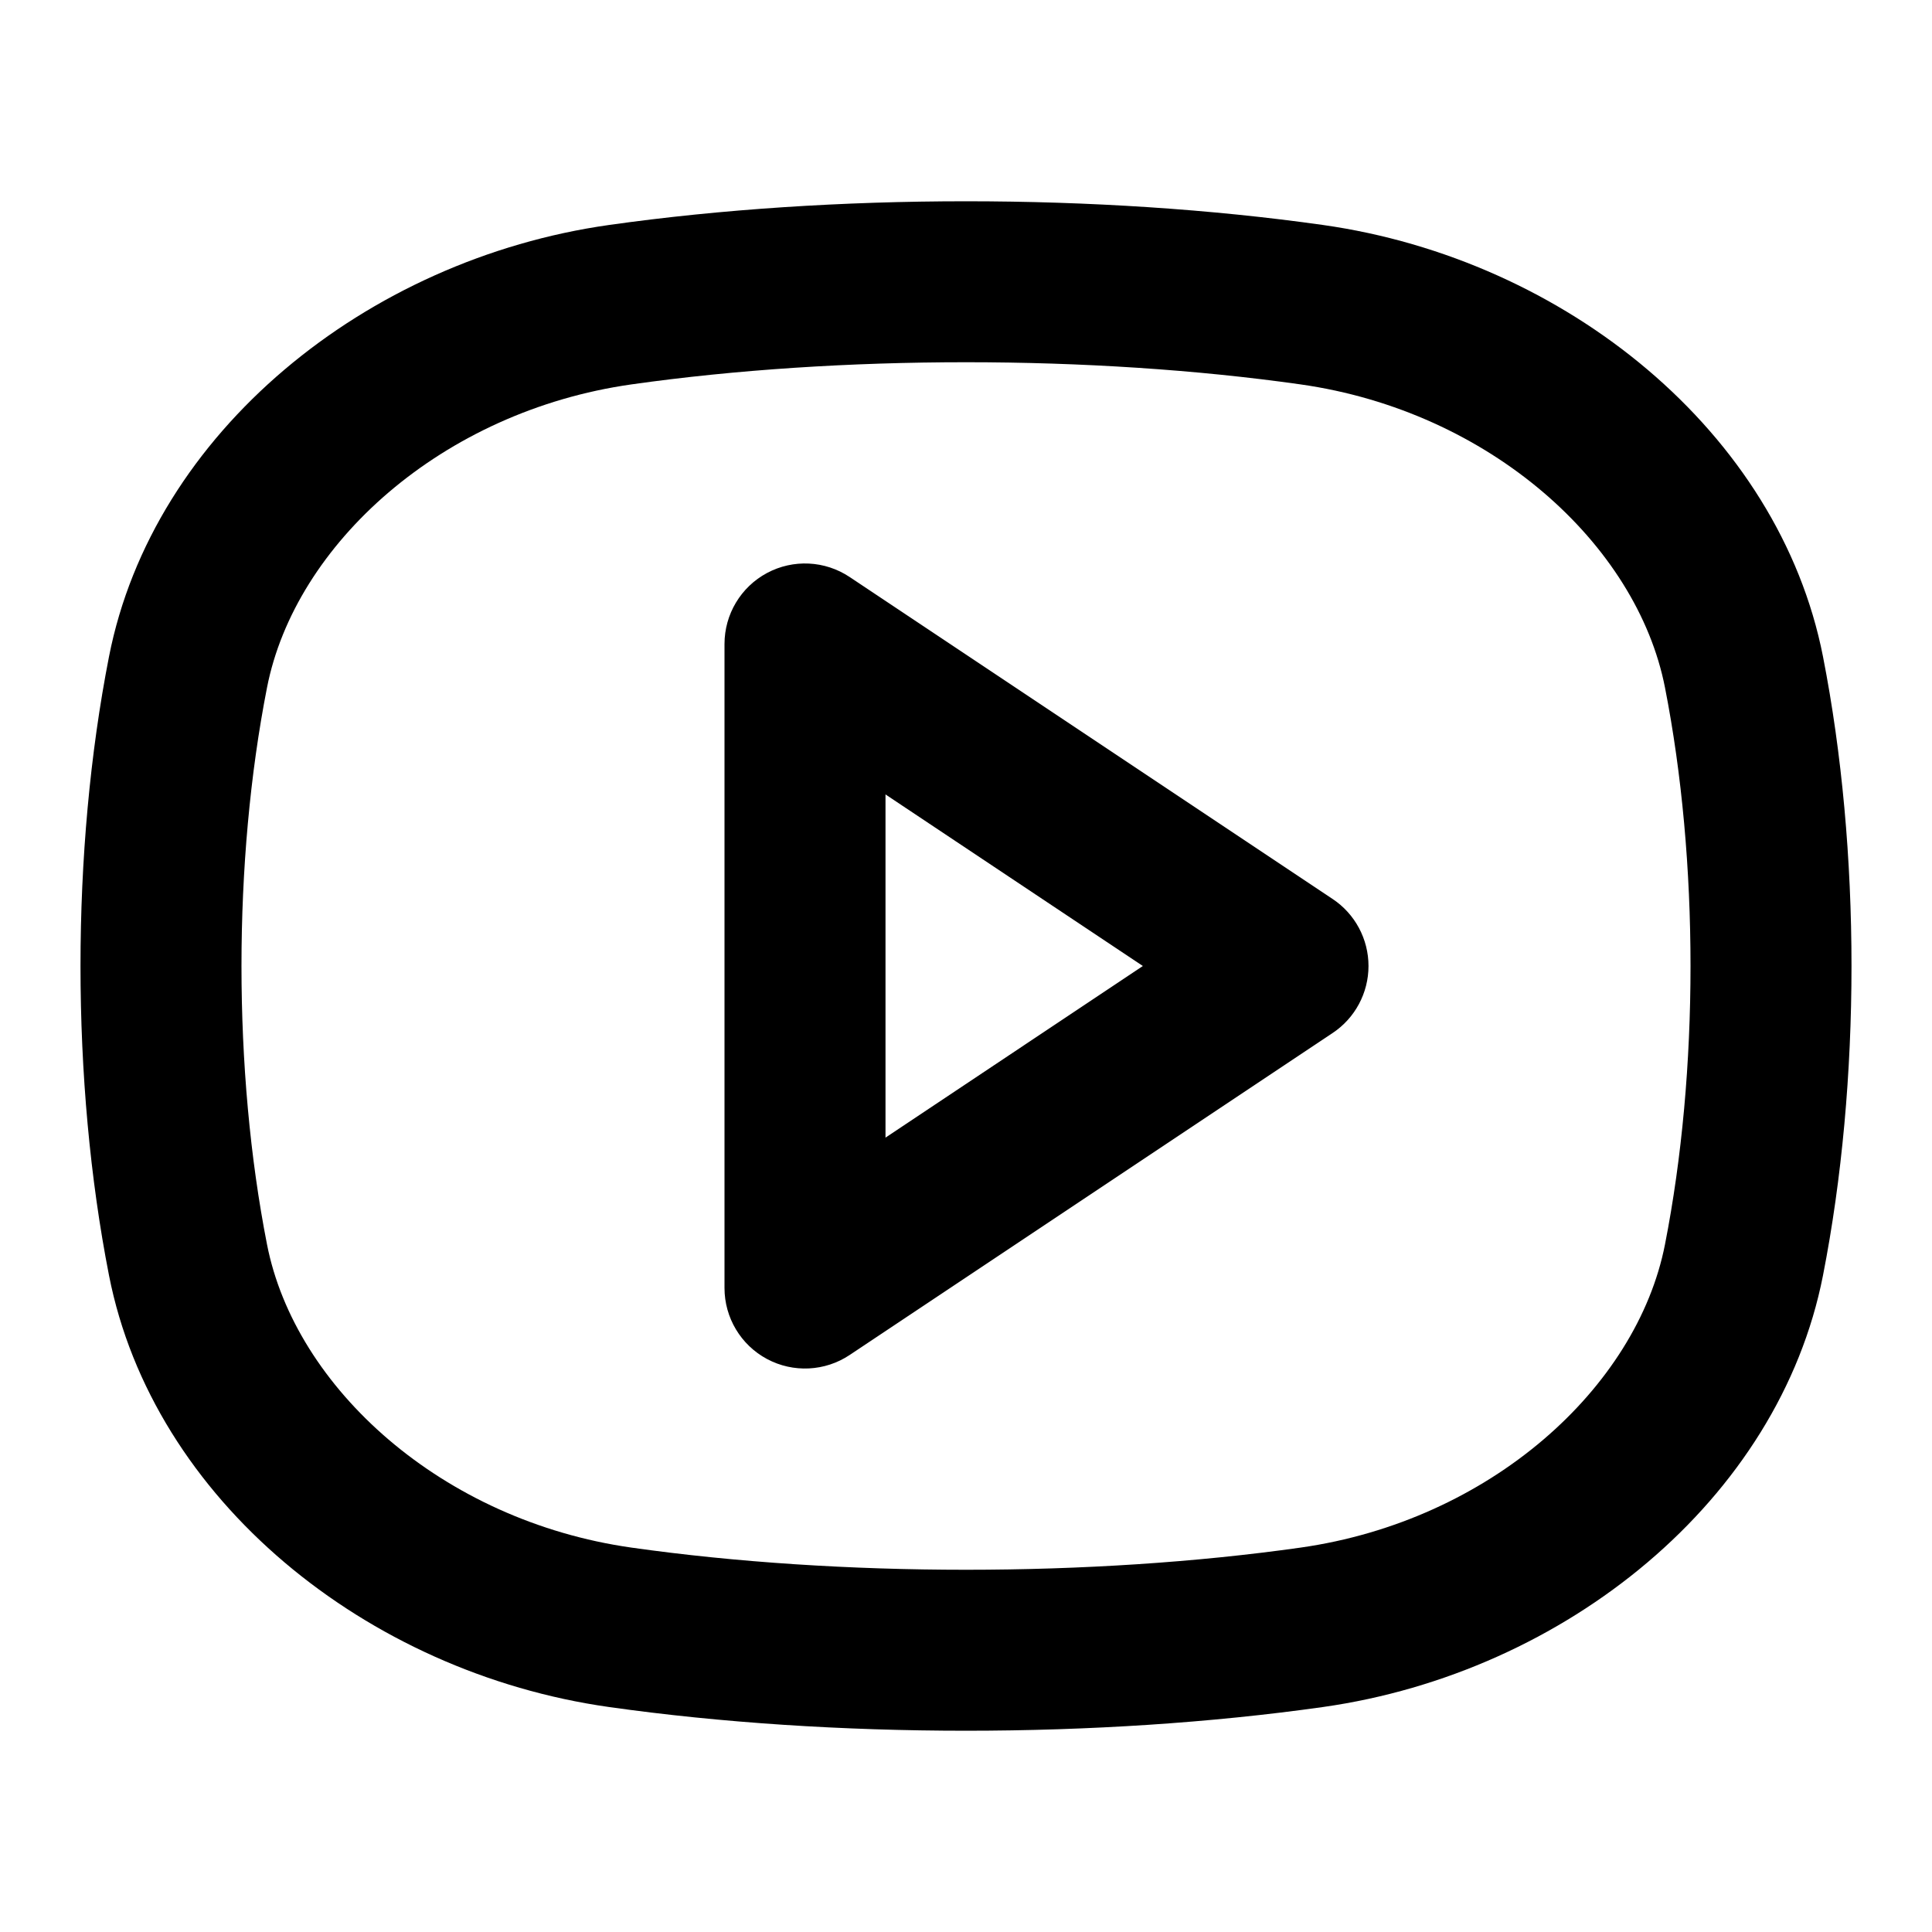
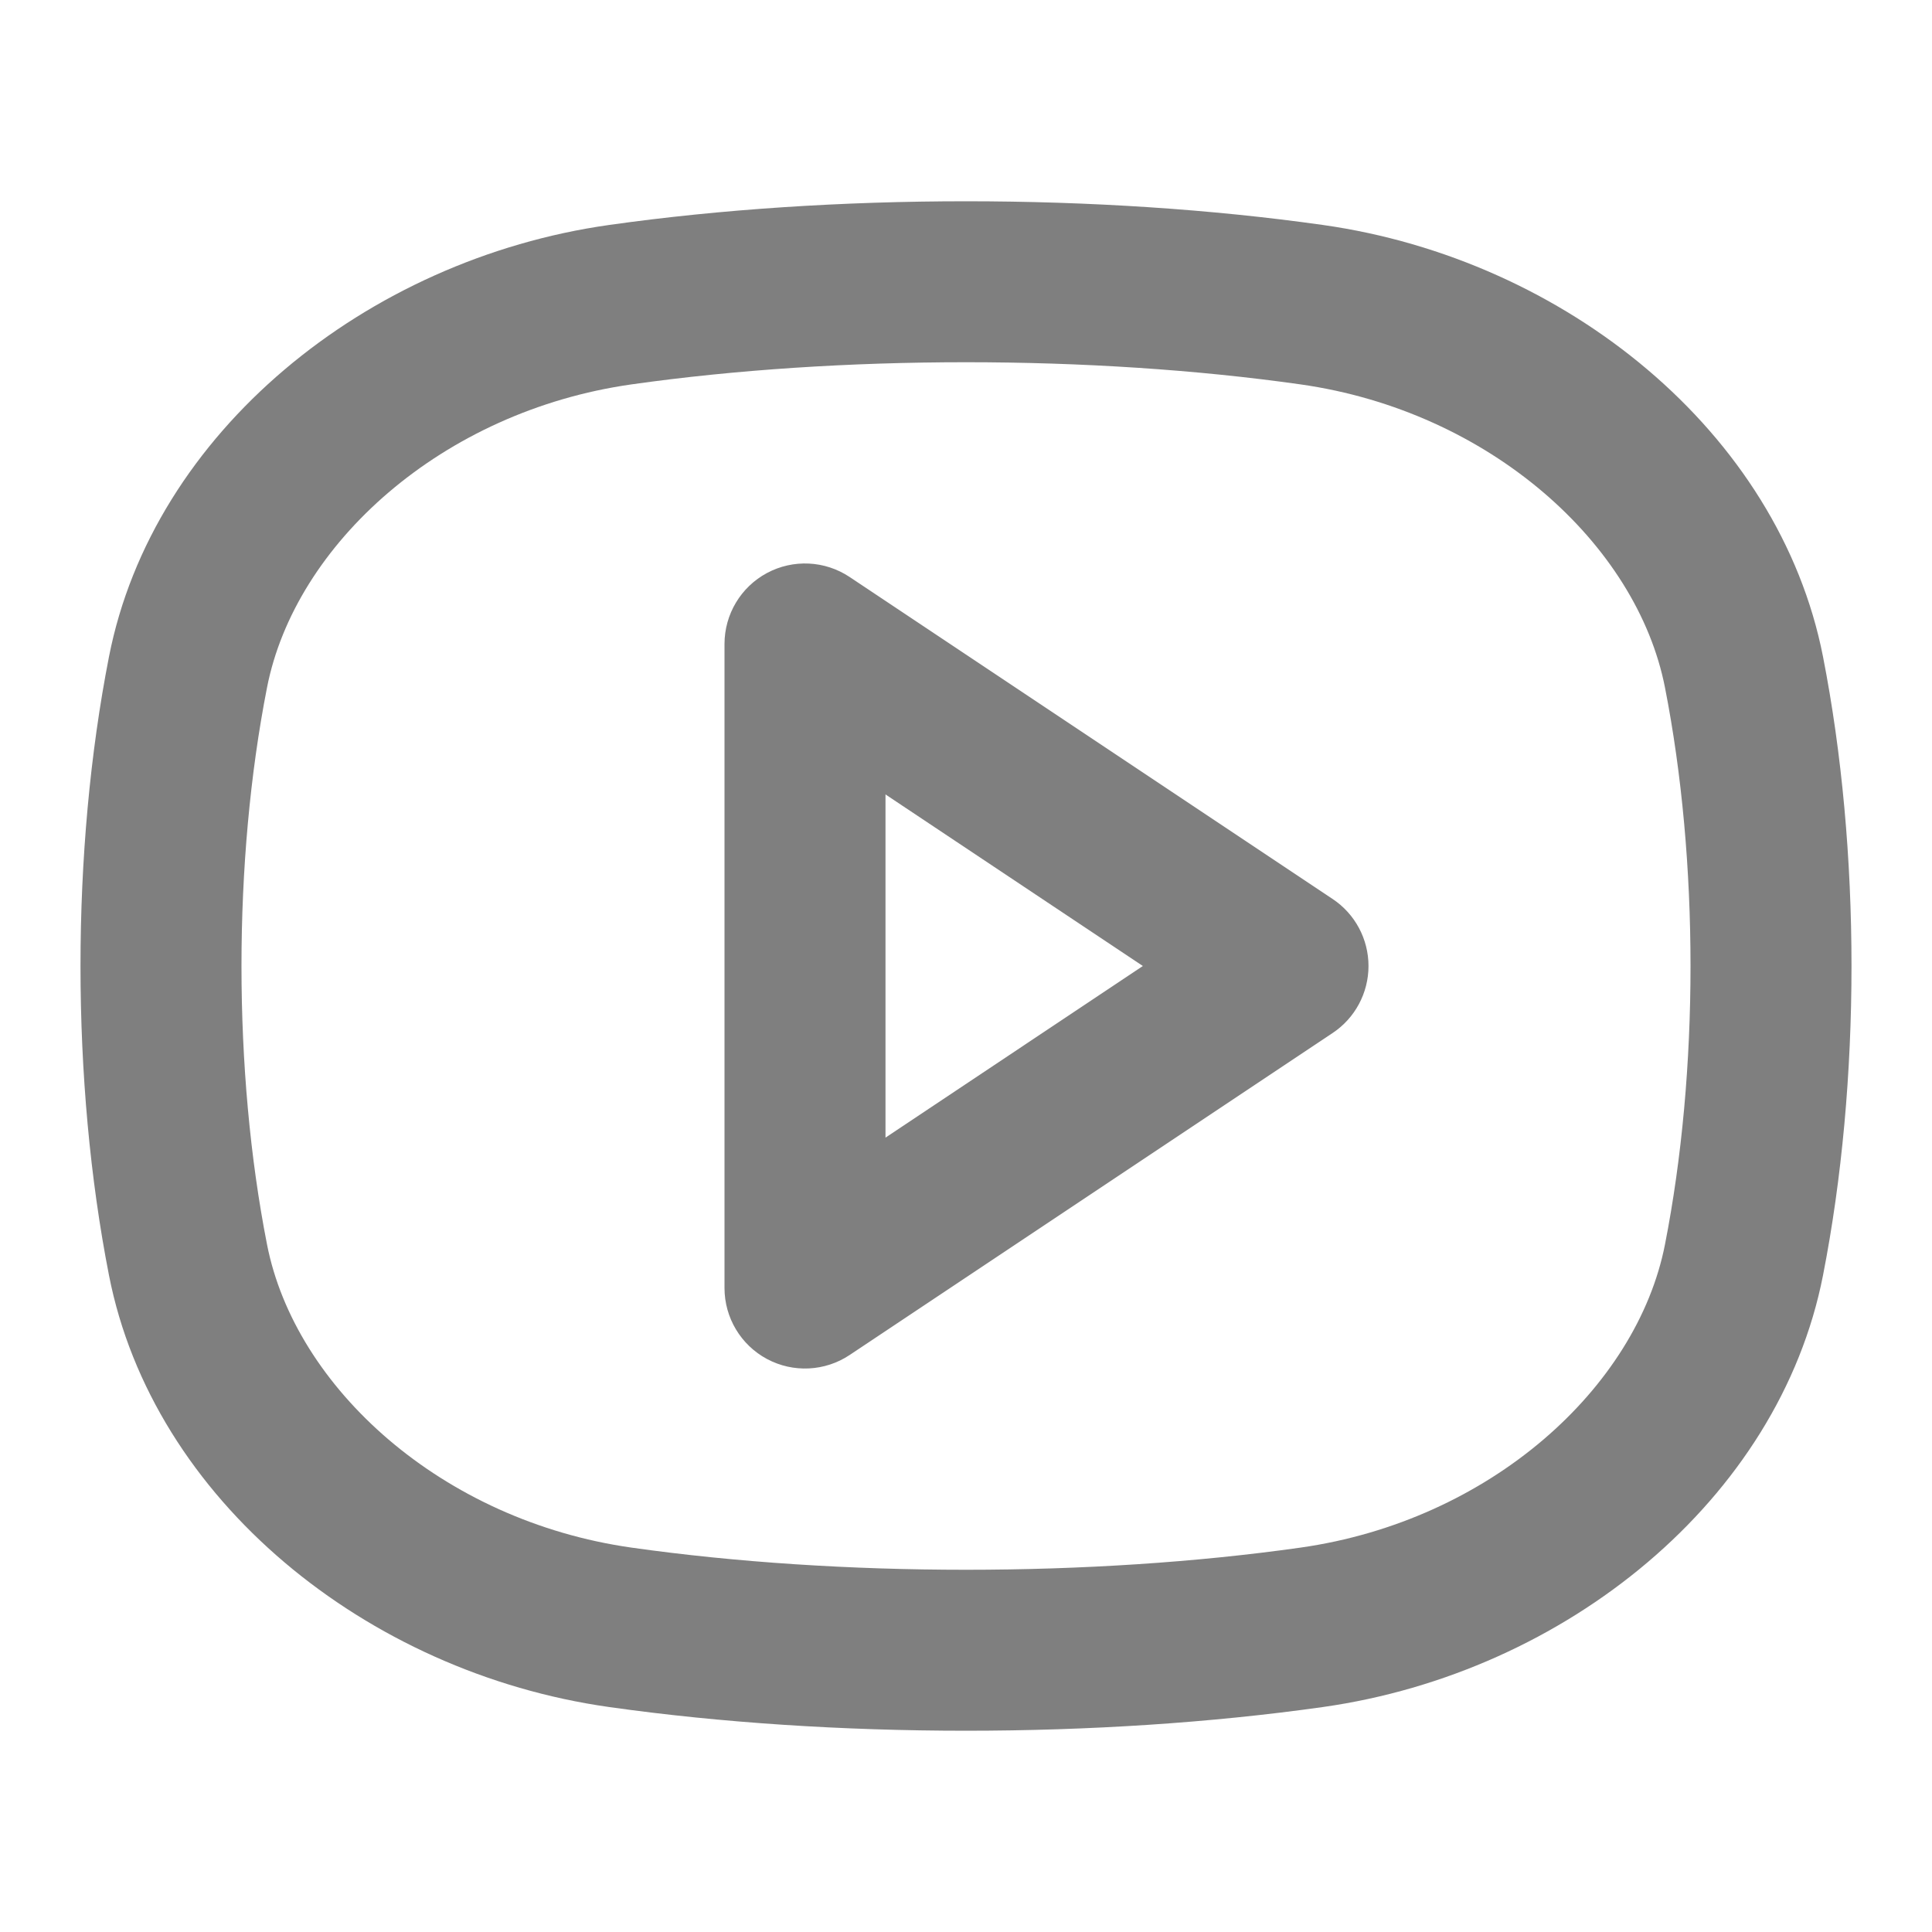
<svg xmlns="http://www.w3.org/2000/svg" width="800px" height="800px" viewBox="0 0 24 24" fill="none">
-   <path fill-rule="evenodd" clip-rule="evenodd" d="M7.845 4.775C10.437 4.408 13.563 4.408 16.155 4.775C18.51 5.109 20.334 6.761 20.683 8.541C21.106 10.696 21.106 13.304 20.683 15.459C20.334 17.239 18.51 18.891 16.155 19.225C13.563 19.592 10.437 19.592 7.845 19.225C5.49 18.891 3.666 17.239 3.317 15.459C2.894 13.304 2.894 10.696 3.317 8.541C3.666 6.761 5.49 5.109 7.845 4.775ZM16.436 2.795C13.658 2.402 10.342 2.402 7.564 2.795C4.55 3.222 1.9 5.373 1.354 8.157C0.882 10.566 0.882 13.434 1.354 15.843C1.9 18.627 4.55 20.778 7.564 21.205C10.342 21.598 13.658 21.598 16.436 21.205C19.45 20.778 22.1 18.627 22.646 15.843C23.118 13.434 23.118 10.566 22.646 8.157C22.1 5.373 19.45 3.222 16.436 2.795ZM10.555 7.168C10.248 6.963 9.853 6.944 9.528 7.118C9.203 7.292 9 7.631 9 8V16C9 16.369 9.203 16.708 9.528 16.882C9.853 17.056 10.248 17.037 10.555 16.832L16.555 12.832C16.833 12.647 17 12.334 17 12C17 11.666 16.833 11.353 16.555 11.168L10.555 7.168ZM14.197 12L11 14.132V9.869L14.197 12Z" fill="#000000" />
+   <path fill-rule="evenodd" clip-rule="evenodd" d="M7.845 4.775C10.437 4.408 13.563 4.408 16.155 4.775C18.51 5.109 20.334 6.761 20.683 8.541C21.106 10.696 21.106 13.304 20.683 15.459C20.334 17.239 18.51 18.891 16.155 19.225C13.563 19.592 10.437 19.592 7.845 19.225C5.49 18.891 3.666 17.239 3.317 15.459C2.894 13.304 2.894 10.696 3.317 8.541C3.666 6.761 5.49 5.109 7.845 4.775ZM16.436 2.795C13.658 2.402 10.342 2.402 7.564 2.795C4.55 3.222 1.9 5.373 1.354 8.157C0.882 10.566 0.882 13.434 1.354 15.843C1.9 18.627 4.55 20.778 7.564 21.205C10.342 21.598 13.658 21.598 16.436 21.205C19.45 20.778 22.1 18.627 22.646 15.843C23.118 13.434 23.118 10.566 22.646 8.157C22.1 5.373 19.45 3.222 16.436 2.795ZM10.555 7.168C10.248 6.963 9.853 6.944 9.528 7.118C9.203 7.292 9 7.631 9 8V16C9 16.369 9.203 16.708 9.528 16.882C9.853 17.056 10.248 17.037 10.555 16.832L16.555 12.832C16.833 12.647 17 12.334 17 12C17 11.666 16.833 11.353 16.555 11.168L10.555 7.168ZM14.197 12L11 14.132V9.869L14.197 12Z" fill="rgb(127,127,127)" />
</svg>
